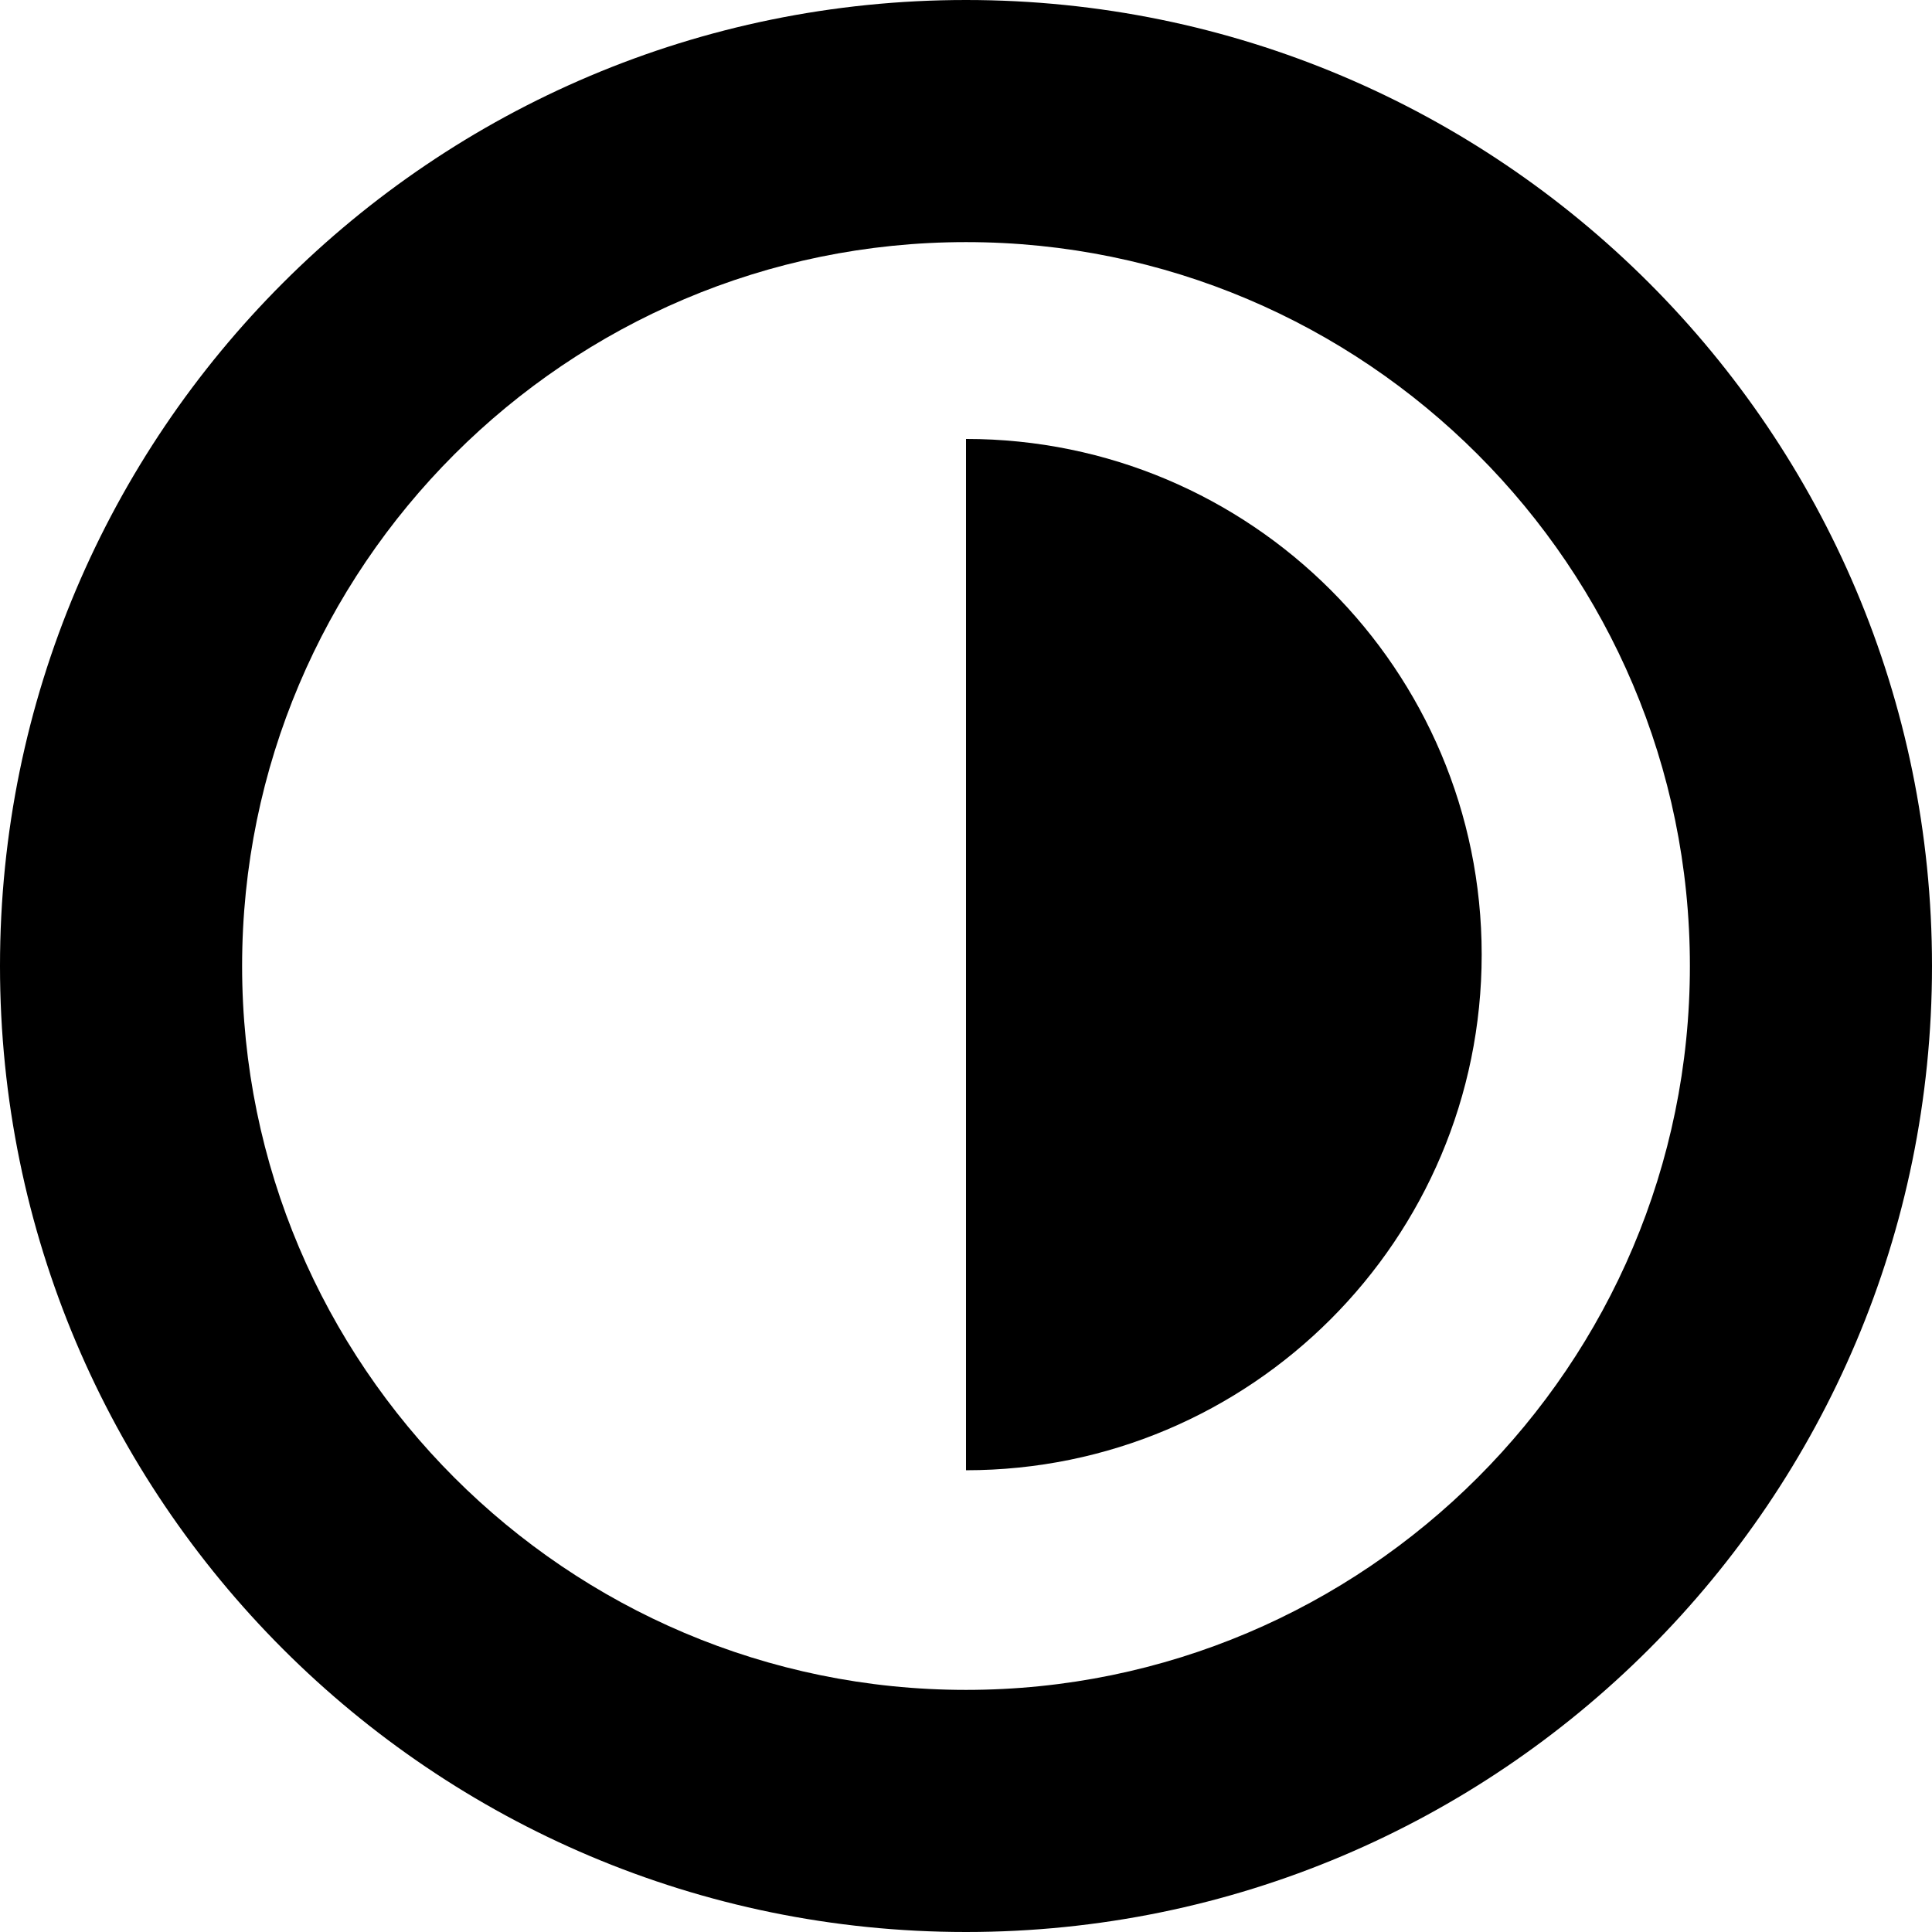
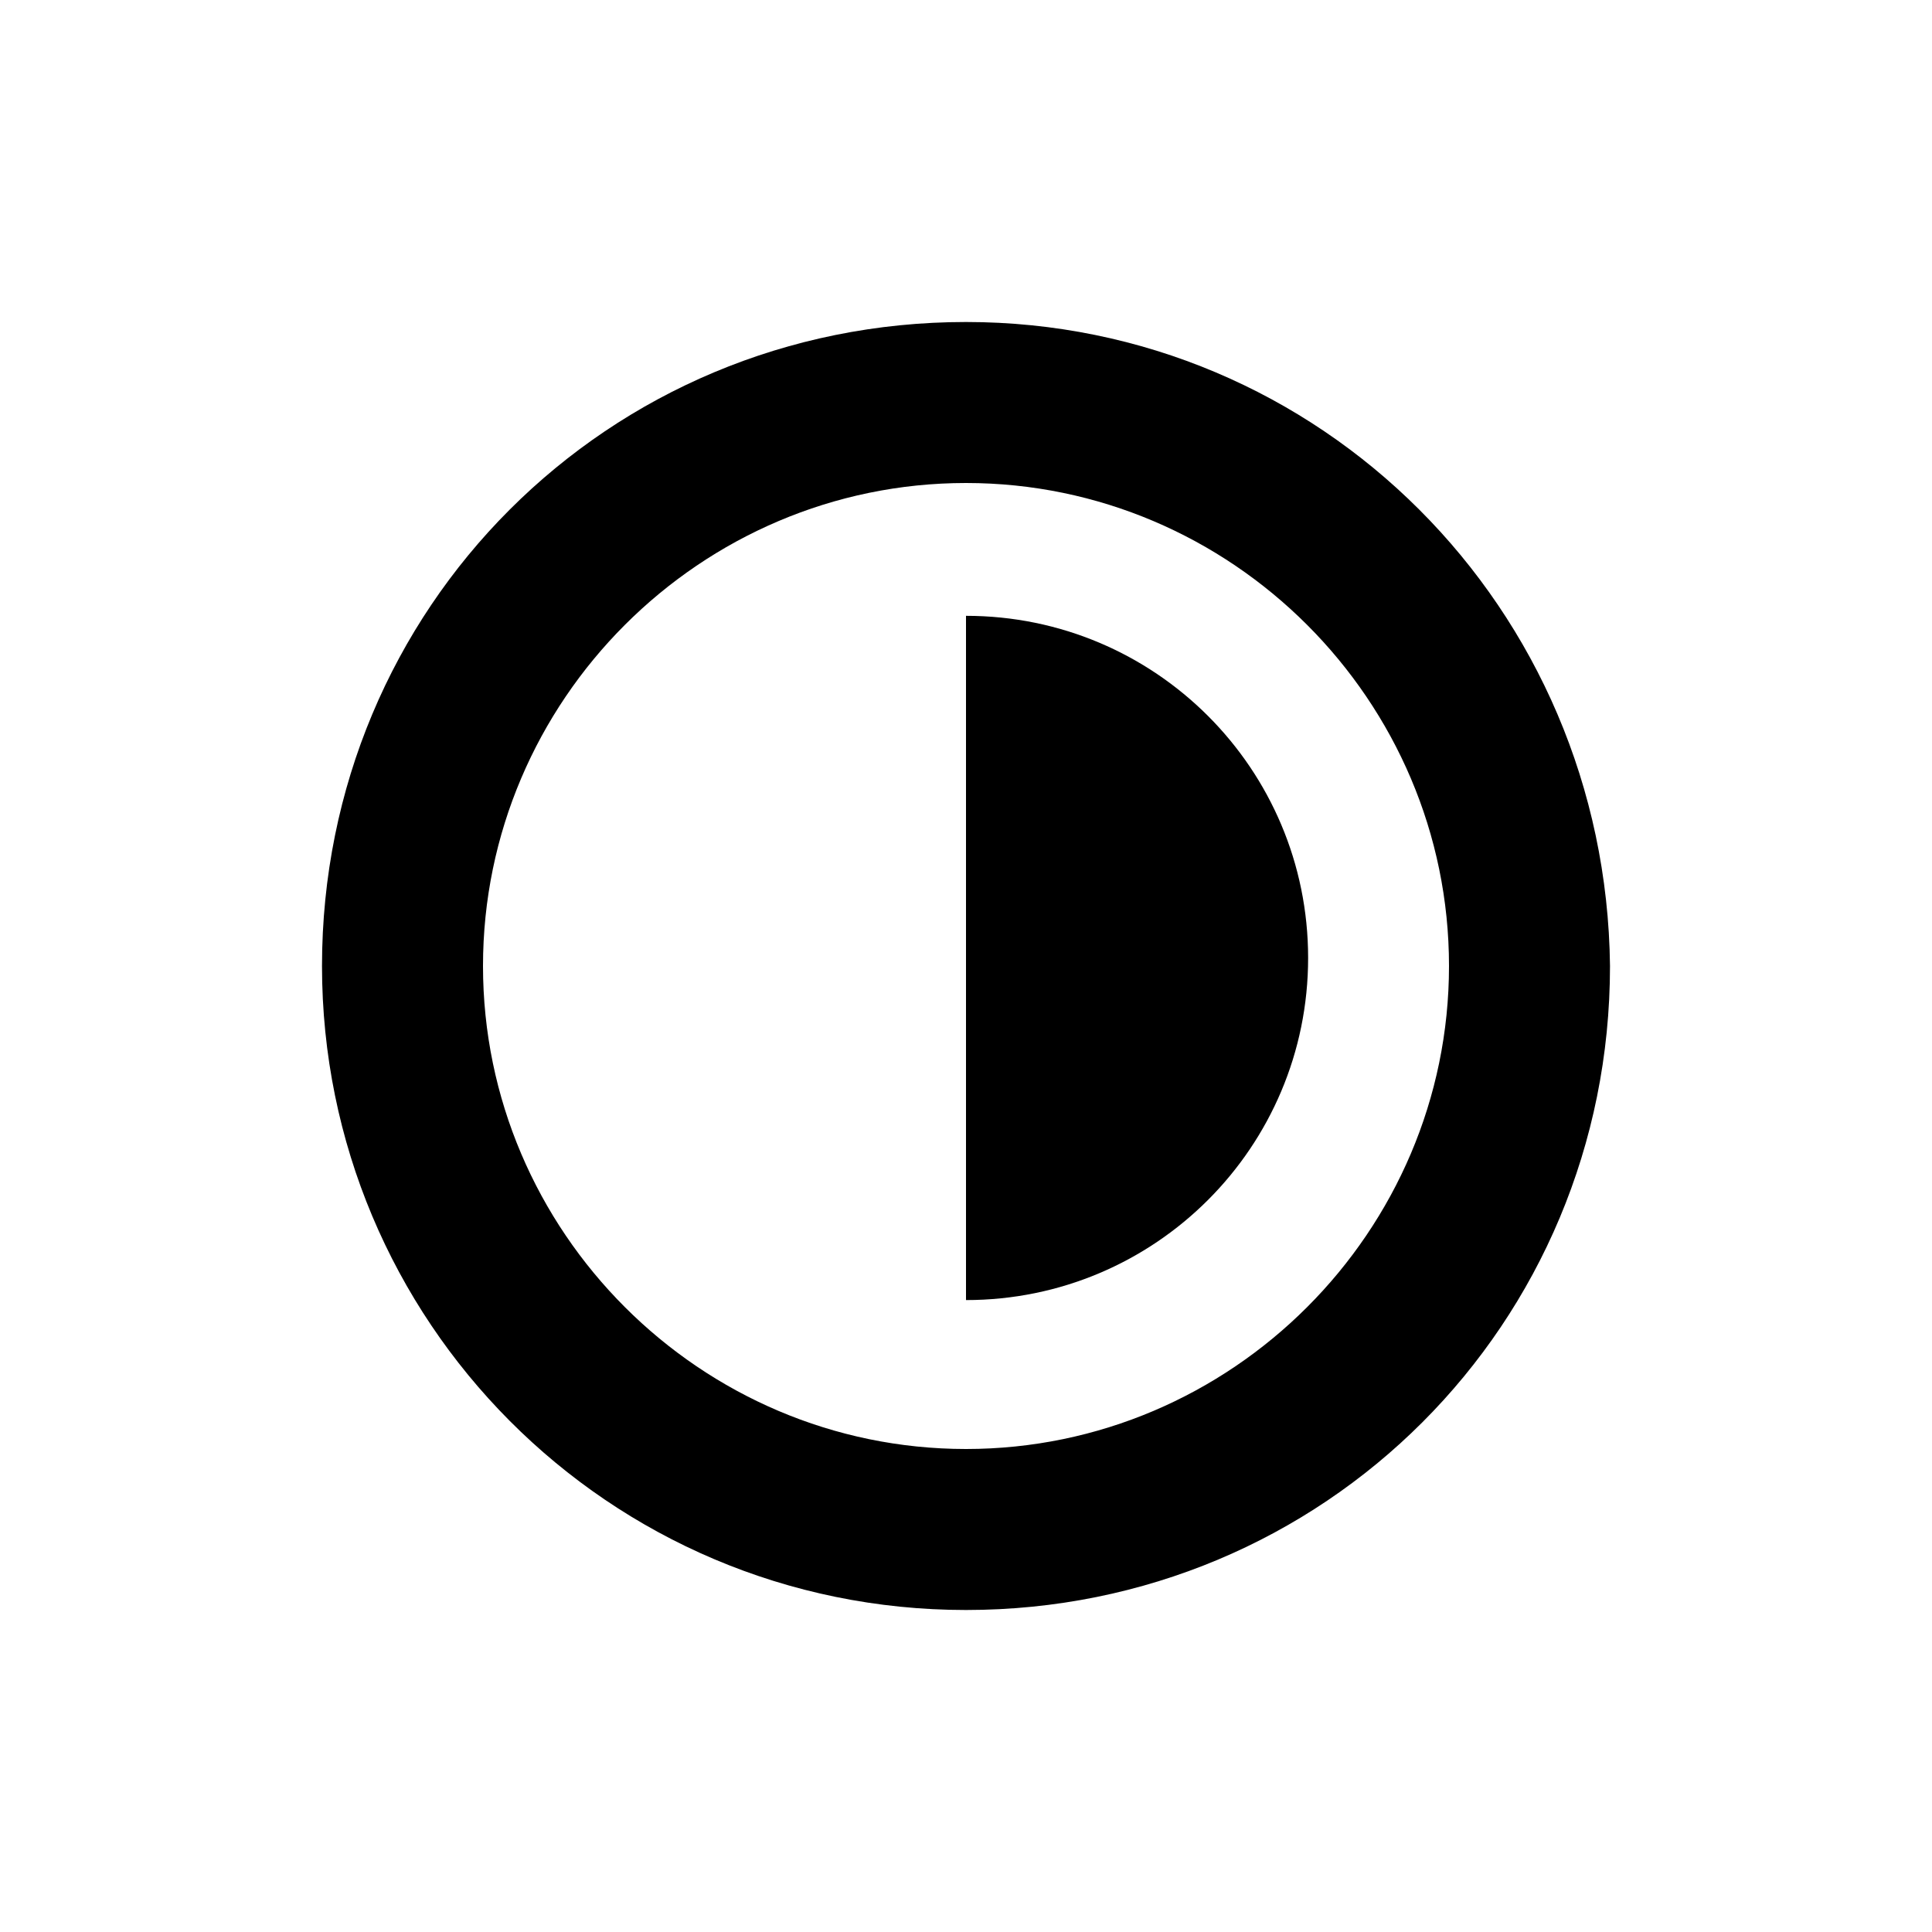
- <svg xmlns="http://www.w3.org/2000/svg" version="1.0" id="Layer_1" x="0px" y="0px" width="31.92px" height="31.92px" viewBox="-35.422 -7.96 31.92 31.92" enable-background="new -35.422 -7.96 31.92 31.92" xml:space="preserve">
-   <path d="M-19.462-3.96c6.595,0,11.96,5.365,11.96,11.96s-5.365,11.96-11.96,11.96S-31.422,14.595-31.422,8 S-26.057-3.96-19.462-3.96 M-19.462-7.96c-8.814,0-15.96,7.145-15.96,15.96c0,8.813,7.146,15.96,15.96,15.96S-3.502,16.813-3.502,8 C-3.502-0.815-10.648-7.96-19.462-7.96L-19.462-7.96z" />
-   <path d="M-19.462,16.331c4.706,0,8.52-3.813,8.52-8.52c0-4.705-3.813-8.519-8.52-8.519" />
+ <svg xmlns="http://www.w3.org/2000/svg" version="1.1" viewBox="0 0 48 48">
+   <path d="M24,12c6.6,0,12,5.4,12,12s-5.4,12-12,12s-12-5.4-12-12S17.4,12,24,12M24,8C15.1,8,8,15.1,8,24c0,8.8,7.1,16,16,16s16-7.1,16-16C39.9,15.1,32.8,8,24,8L24,8z" />
+   <path d="M24,32.3c4.7,0,8.5-3.8,8.5-8.5s-3.8-8.5-8.5-8.5" />
+   <rect fill="none" width="48" height="48" />
</svg>
